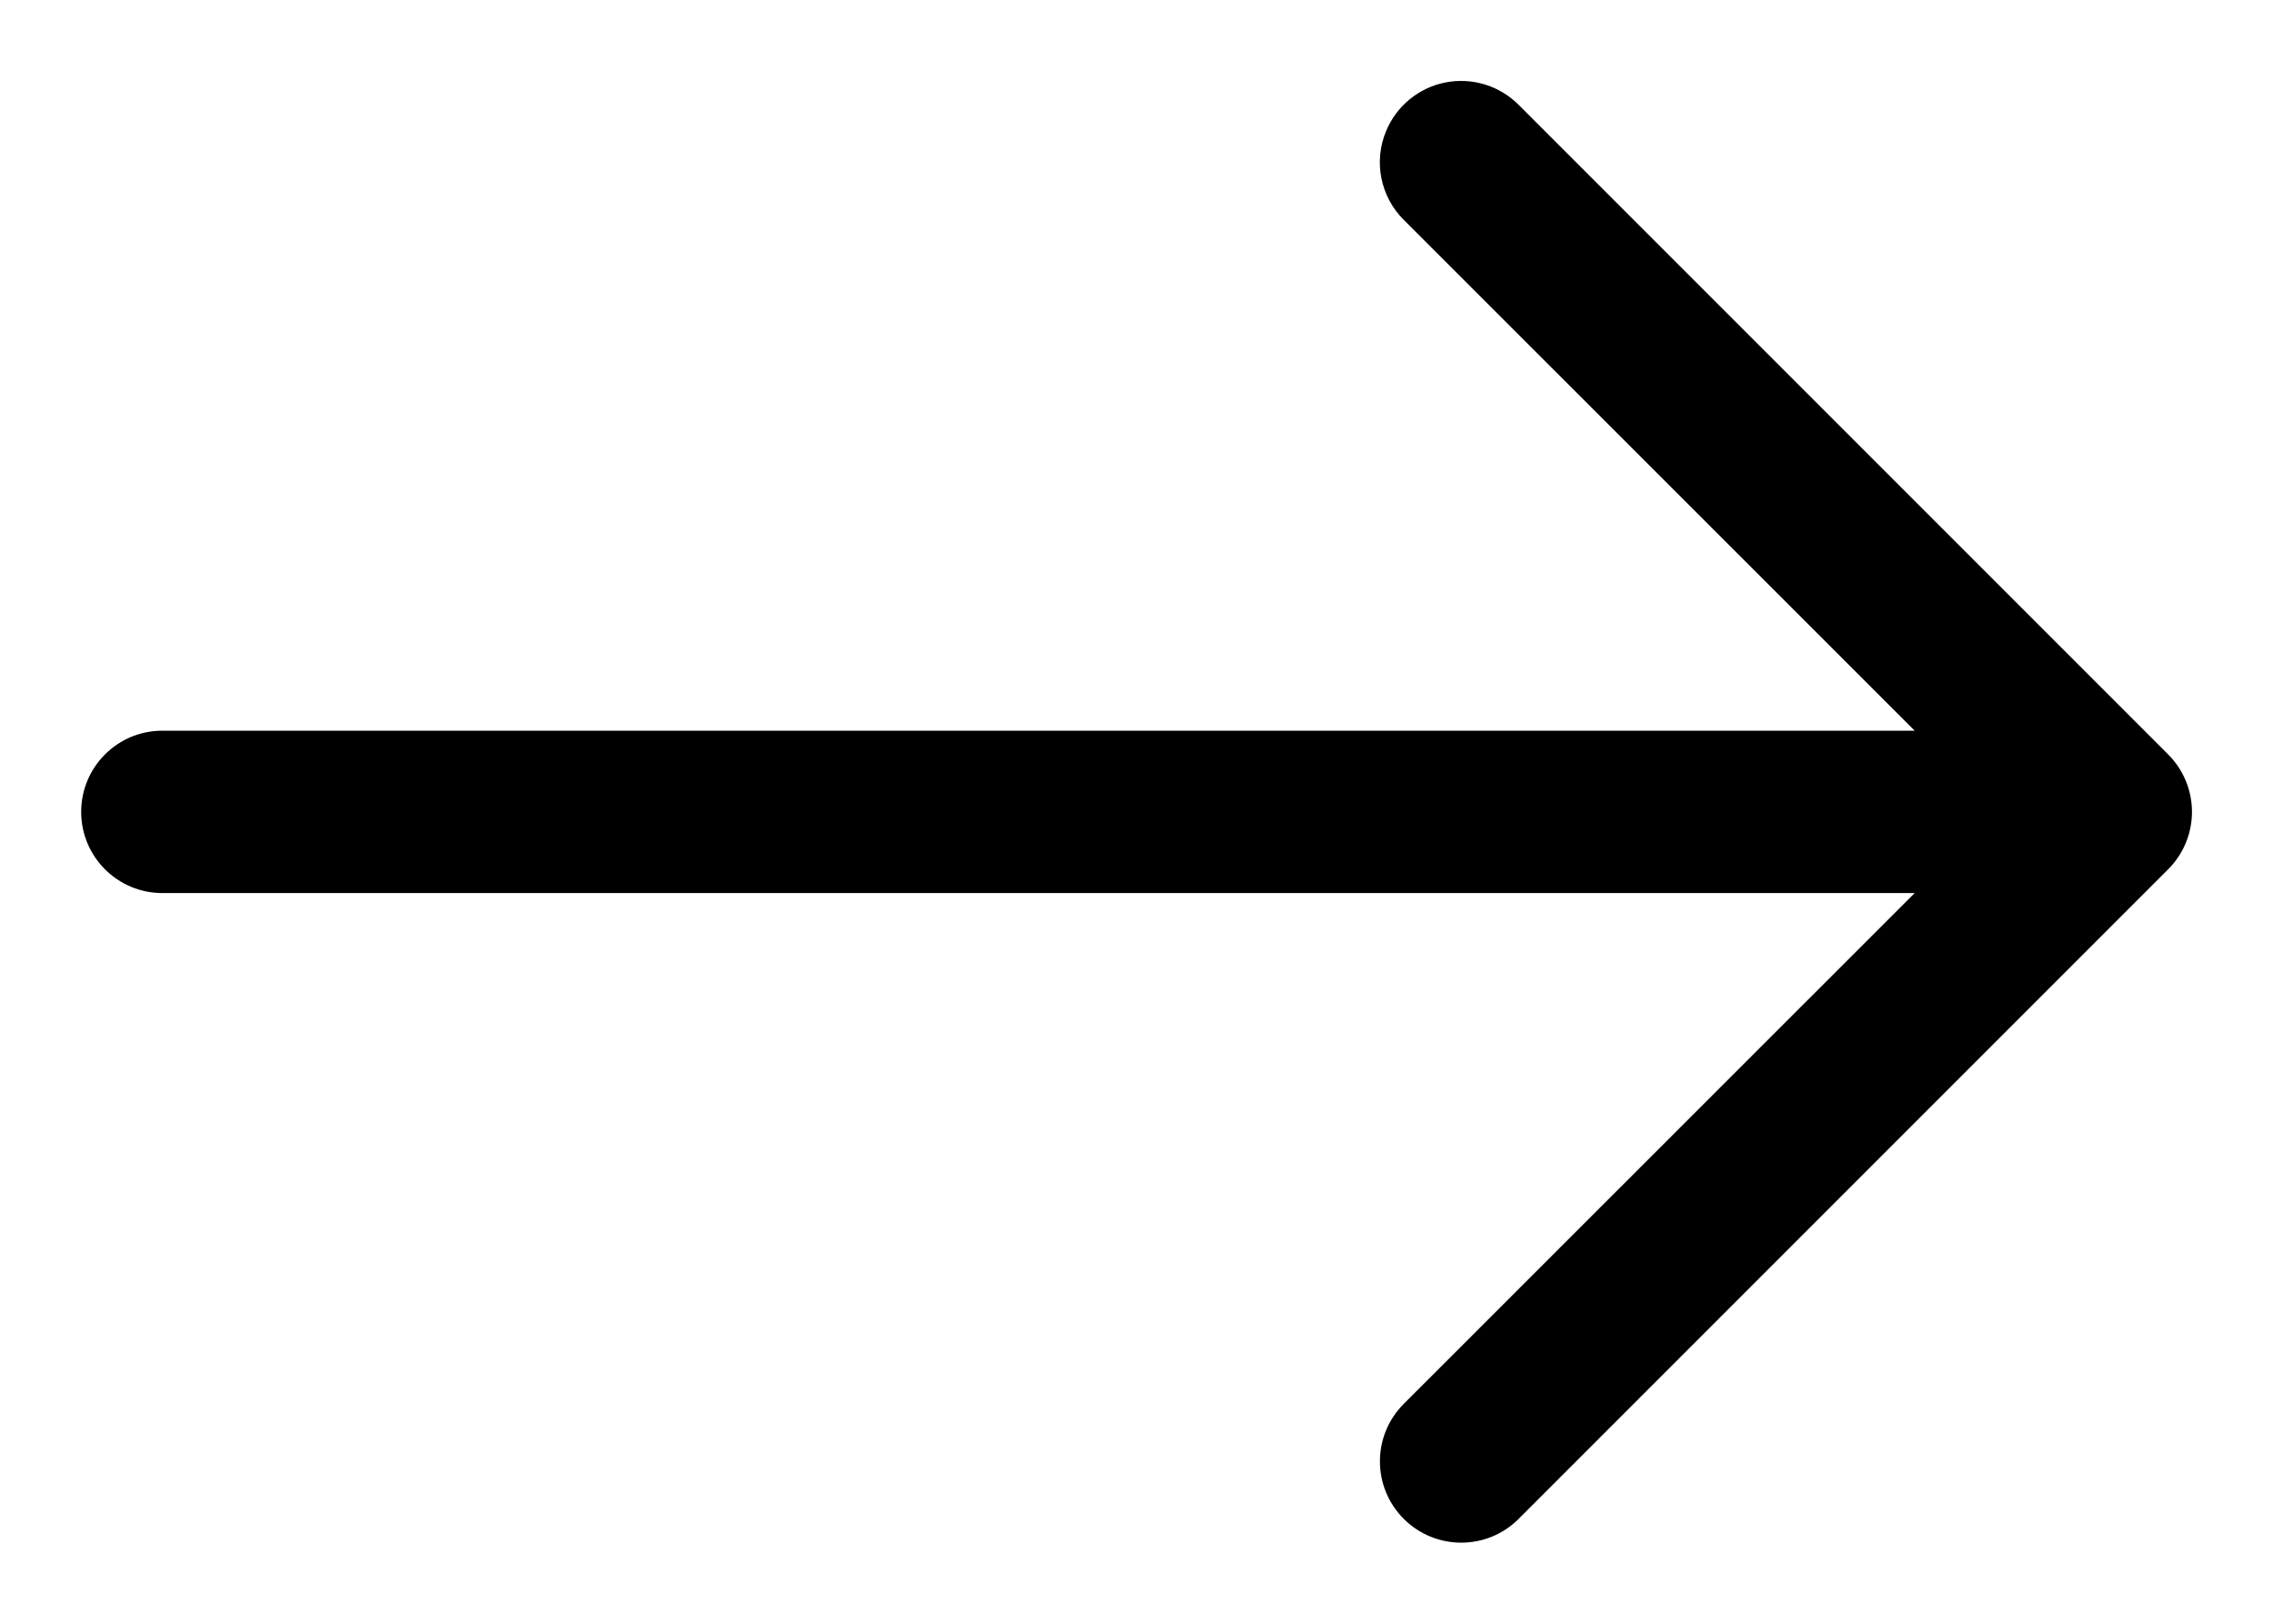
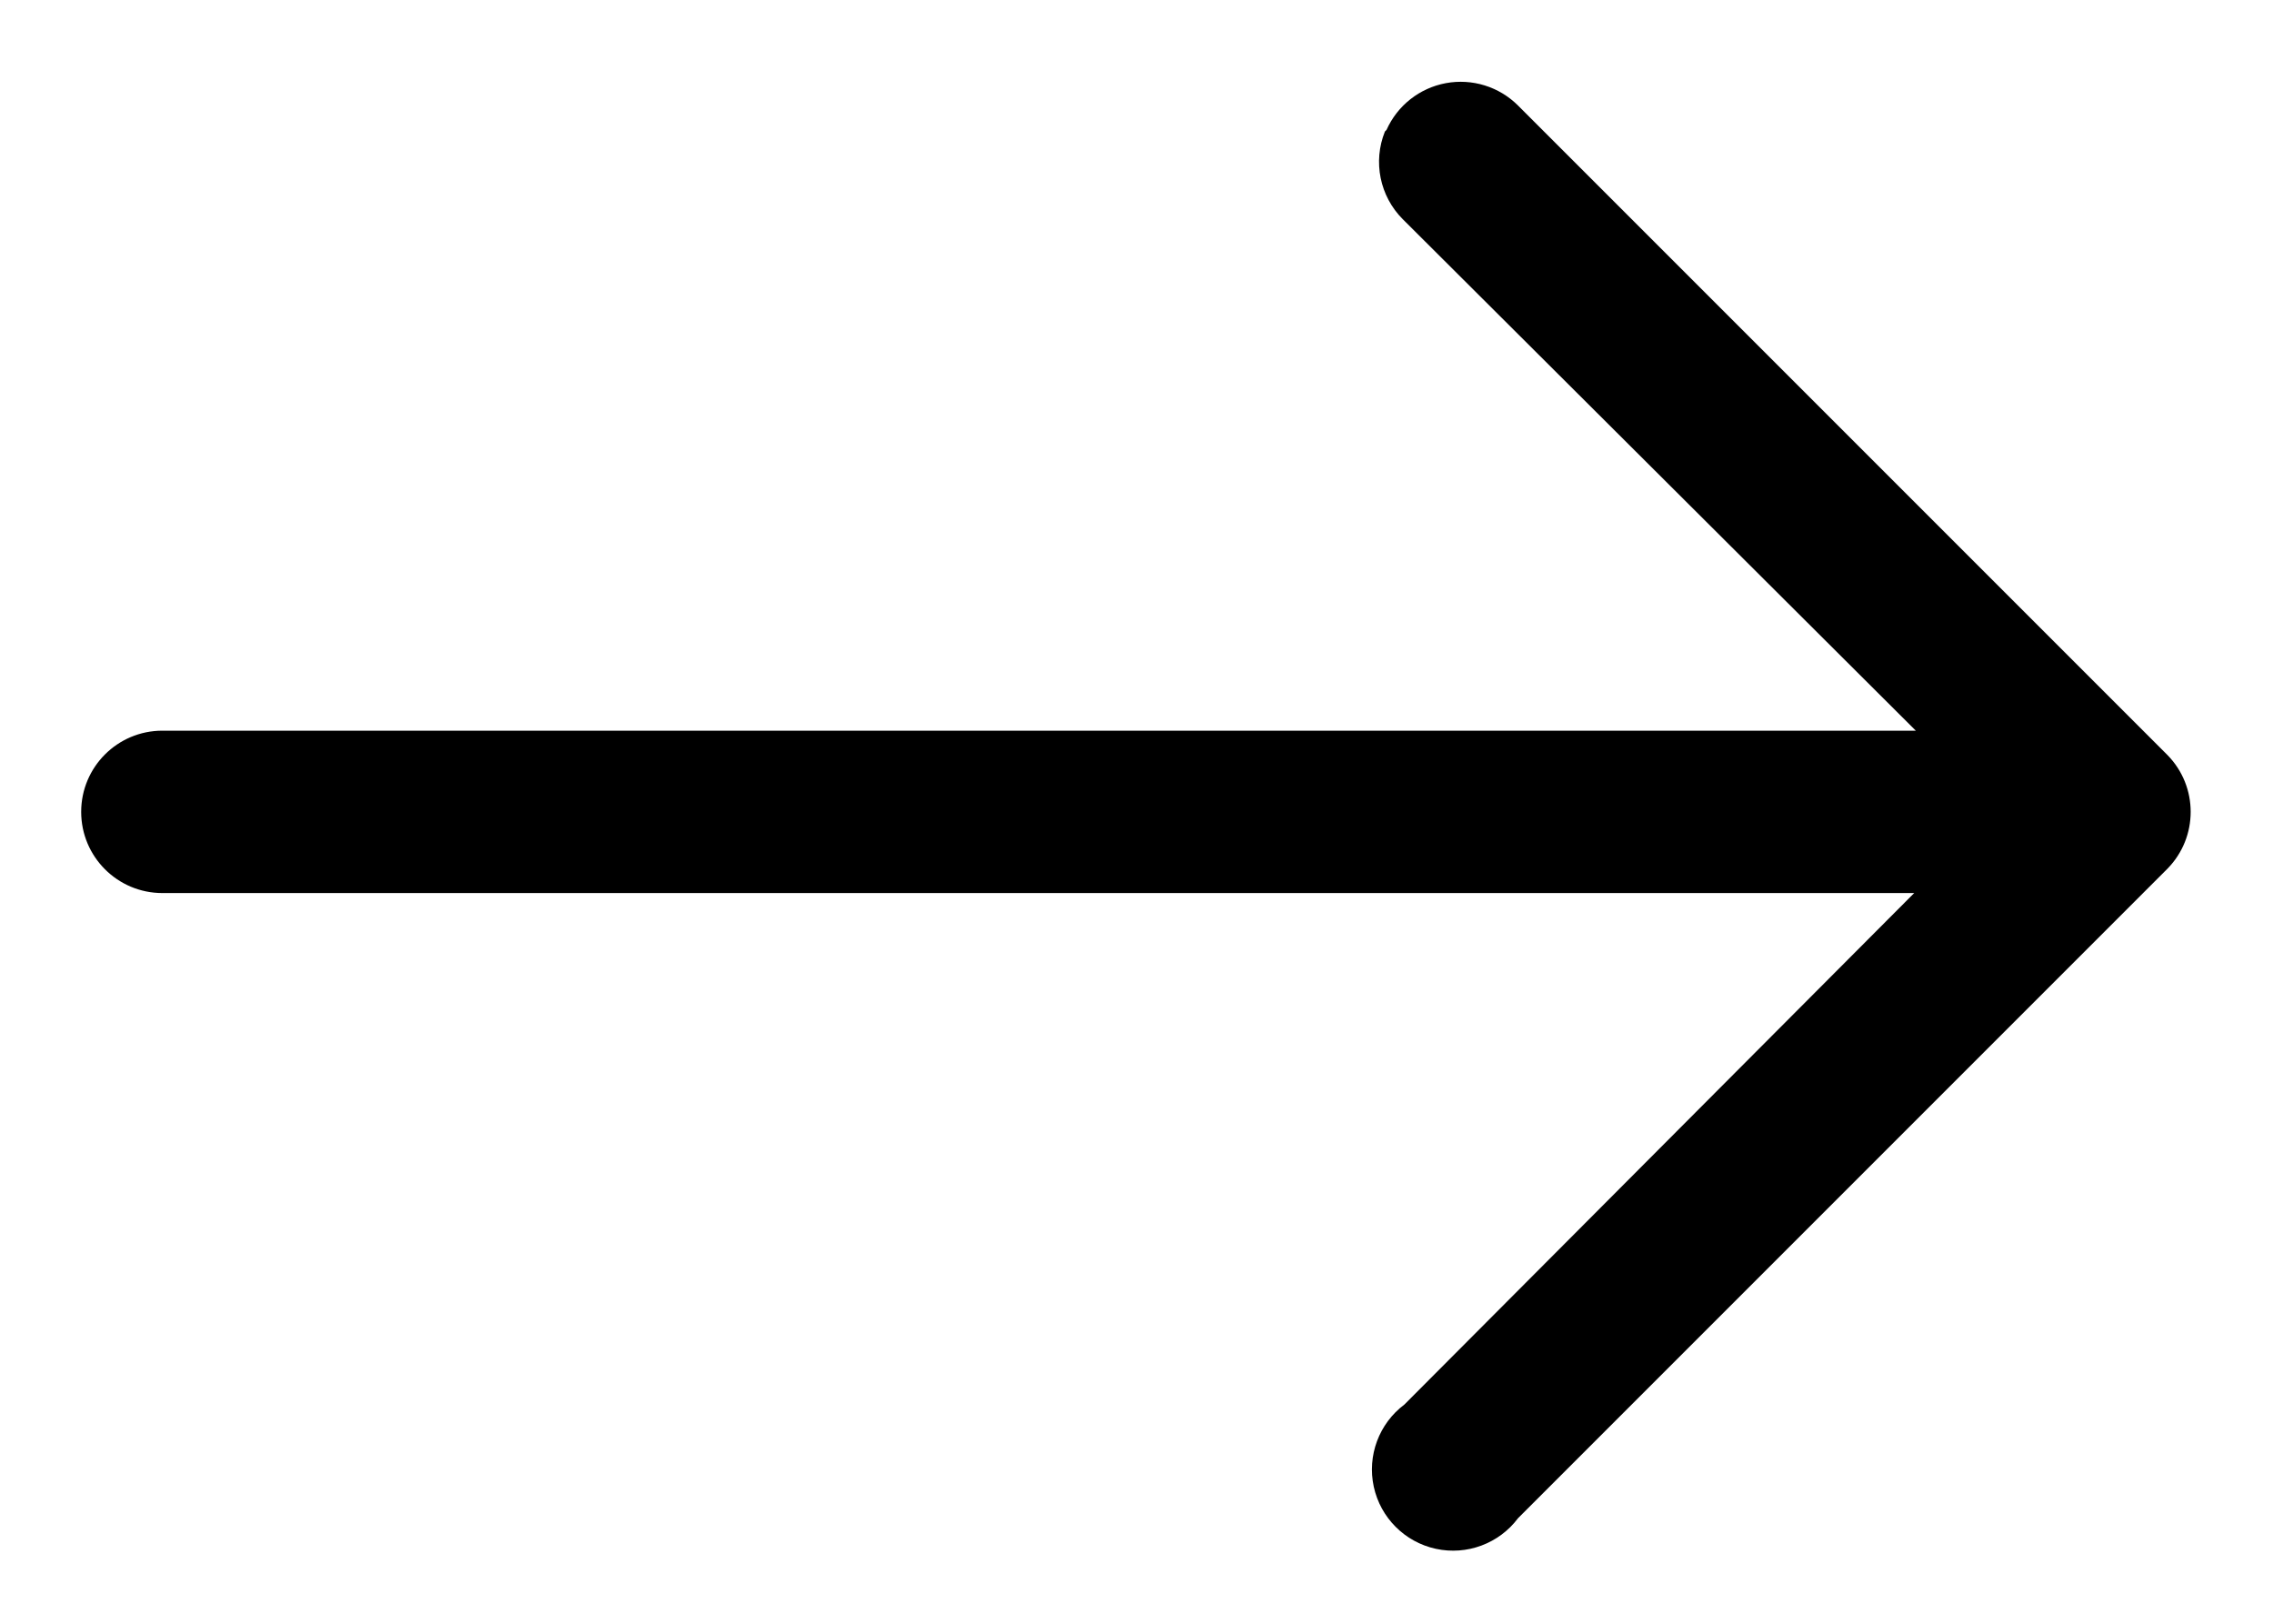
- <svg xmlns="http://www.w3.org/2000/svg" fill="none" class="icon icon-arrow" viewBox="0 0 14 10">
-   <path fill="currentColor" fill-rule="evenodd" d="M8.537.808a.5.5 0 0 1 .817-.162l4 4a.5.5 0 0 1 0 .708l-4 4a.5.5 0 1 1-.708-.708L11.793 5.5H1a.5.5 0 0 1 0-1h10.793L8.646 1.354a.5.5 0 0 1-.109-.546" clip-rule="evenodd" />
+ <svg fill="none" class="icon icon-arrow" viewBox="0 0 14 10">
+   <path fill="currentColor" fill-rule="evenodd" d="M8.54.8a.5.5 0 0 1 .81-.15l4 4a.5.5 0 0 1 0 .7l-4 4a.5.5 0 1 1-.7-.7l3.14-3.15H1a.5.5 0 0 1 0-1h10.8L8.64 1.35a.5.5 0 0 1-.11-.54" clip-rule="evenodd" />
</svg>
